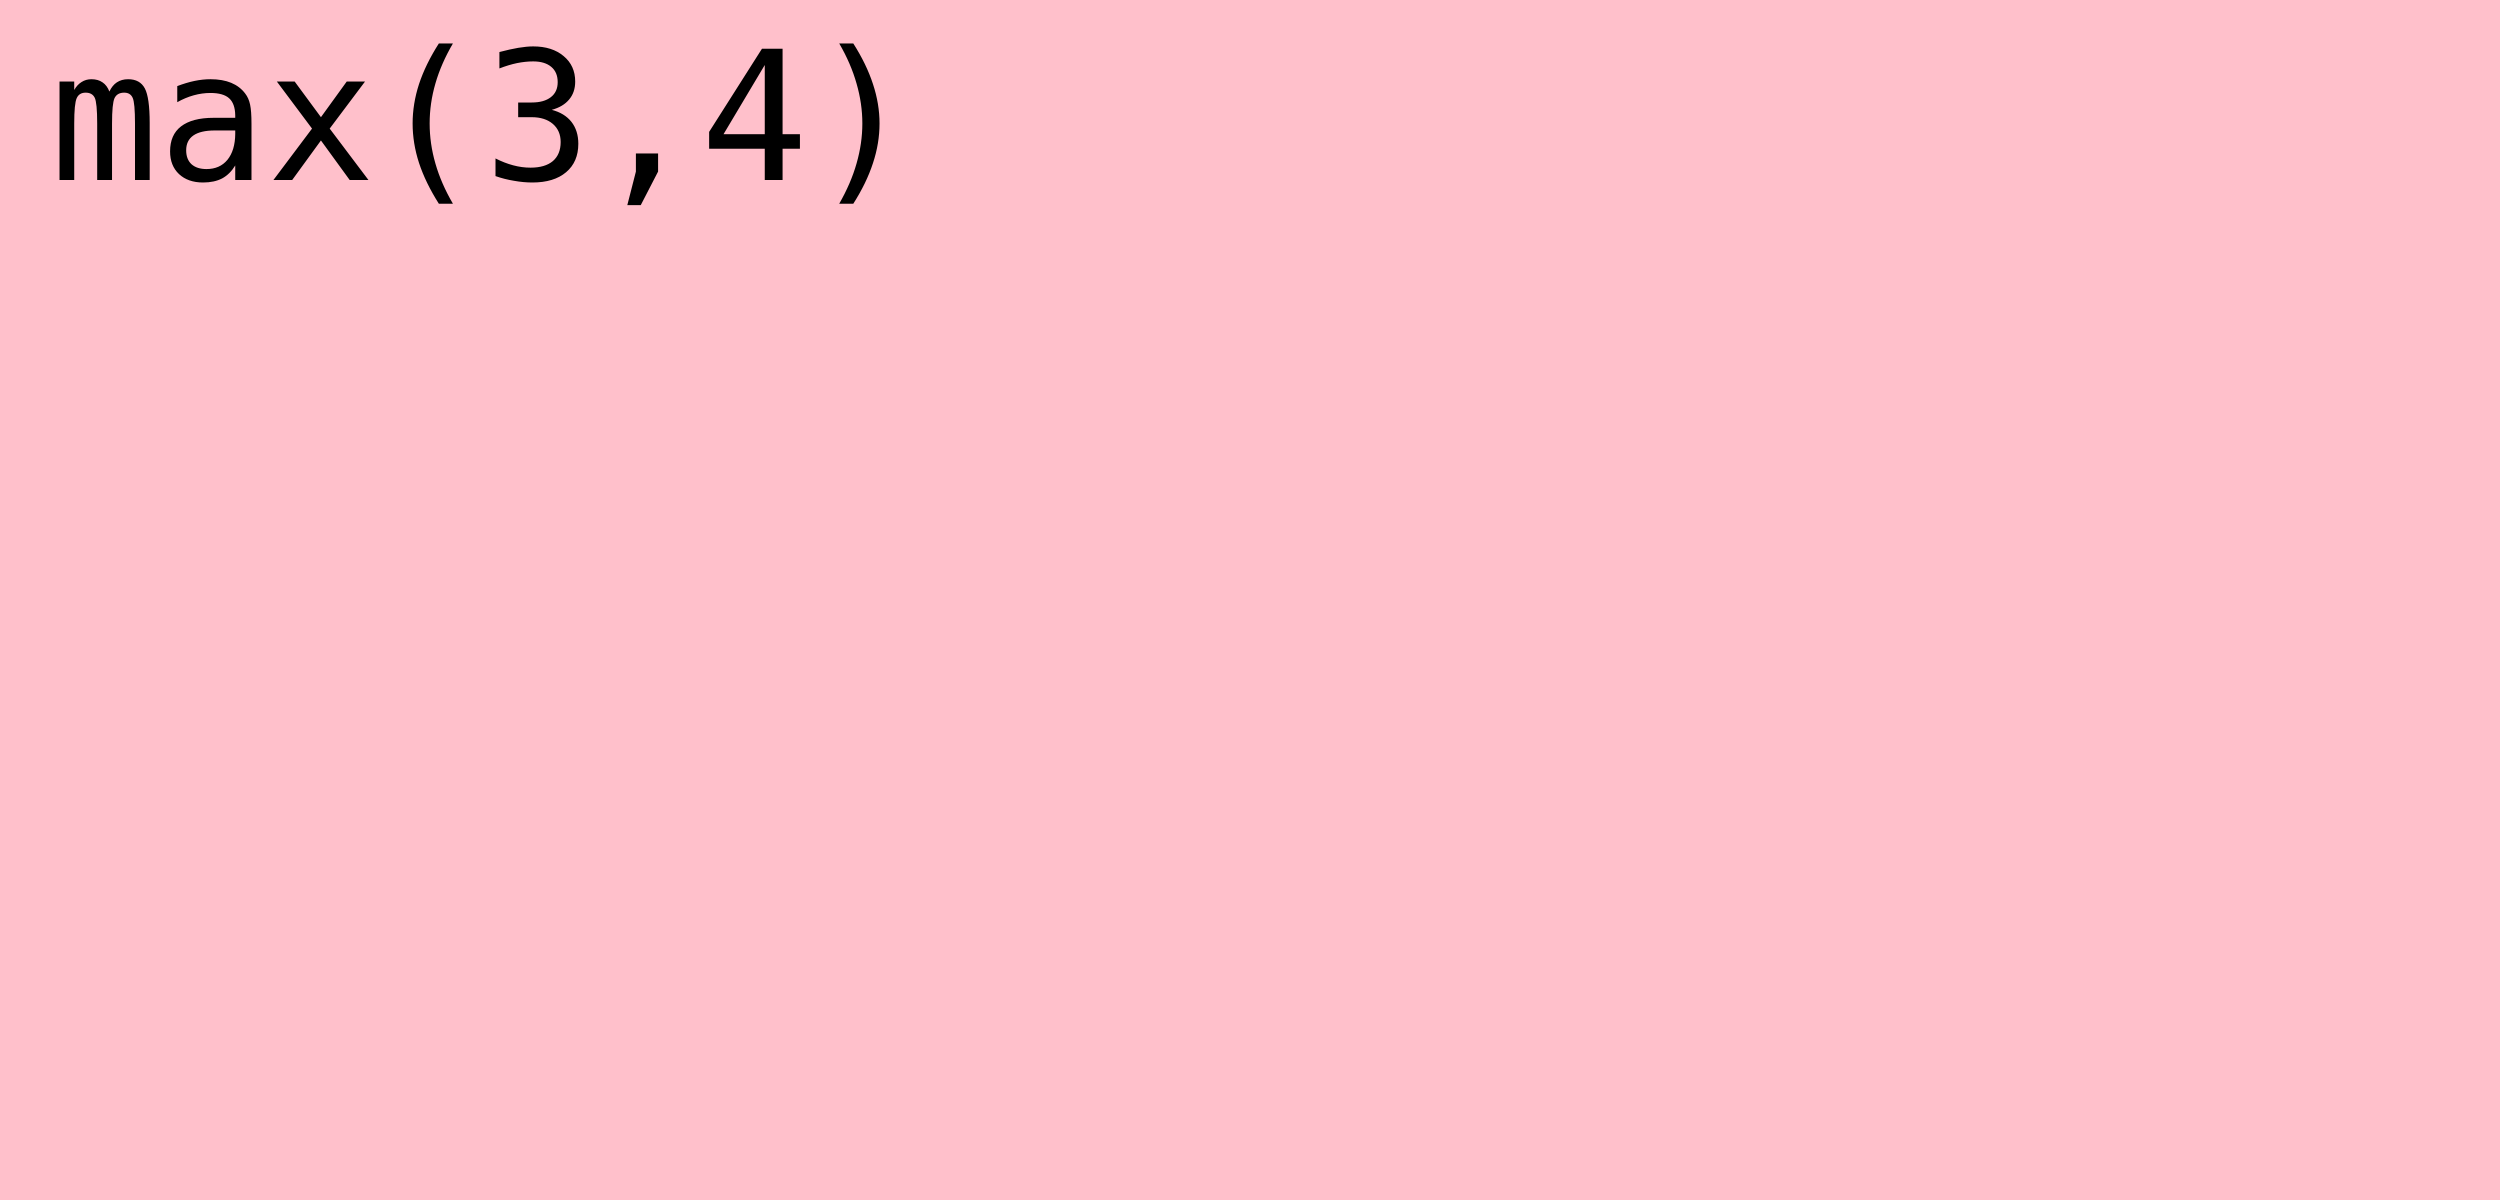
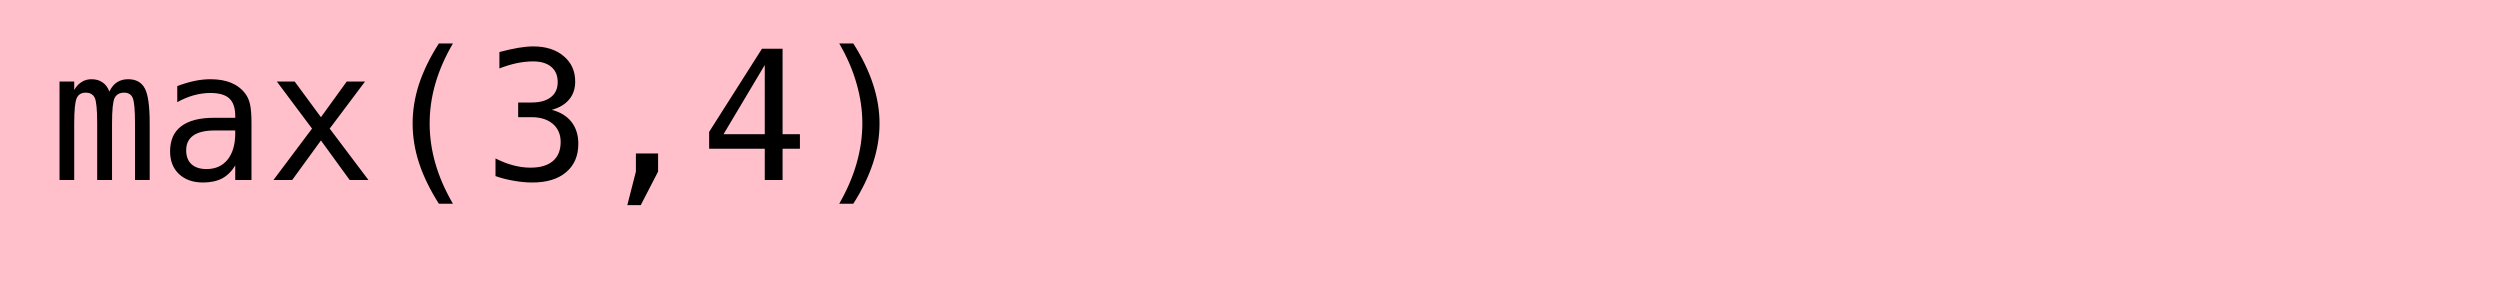
- <svg width="250" height="120">
+ <svg width="250" height="30">
  <rect x="0" y="0" width="100%" height="100%" fill="pink" stroke-width="0" />
  <text style="font-family: monospace; font-size: 150%;">
    <tspan dy="1em" x="5">max(3,4)</tspan>
  </text>
</svg>
